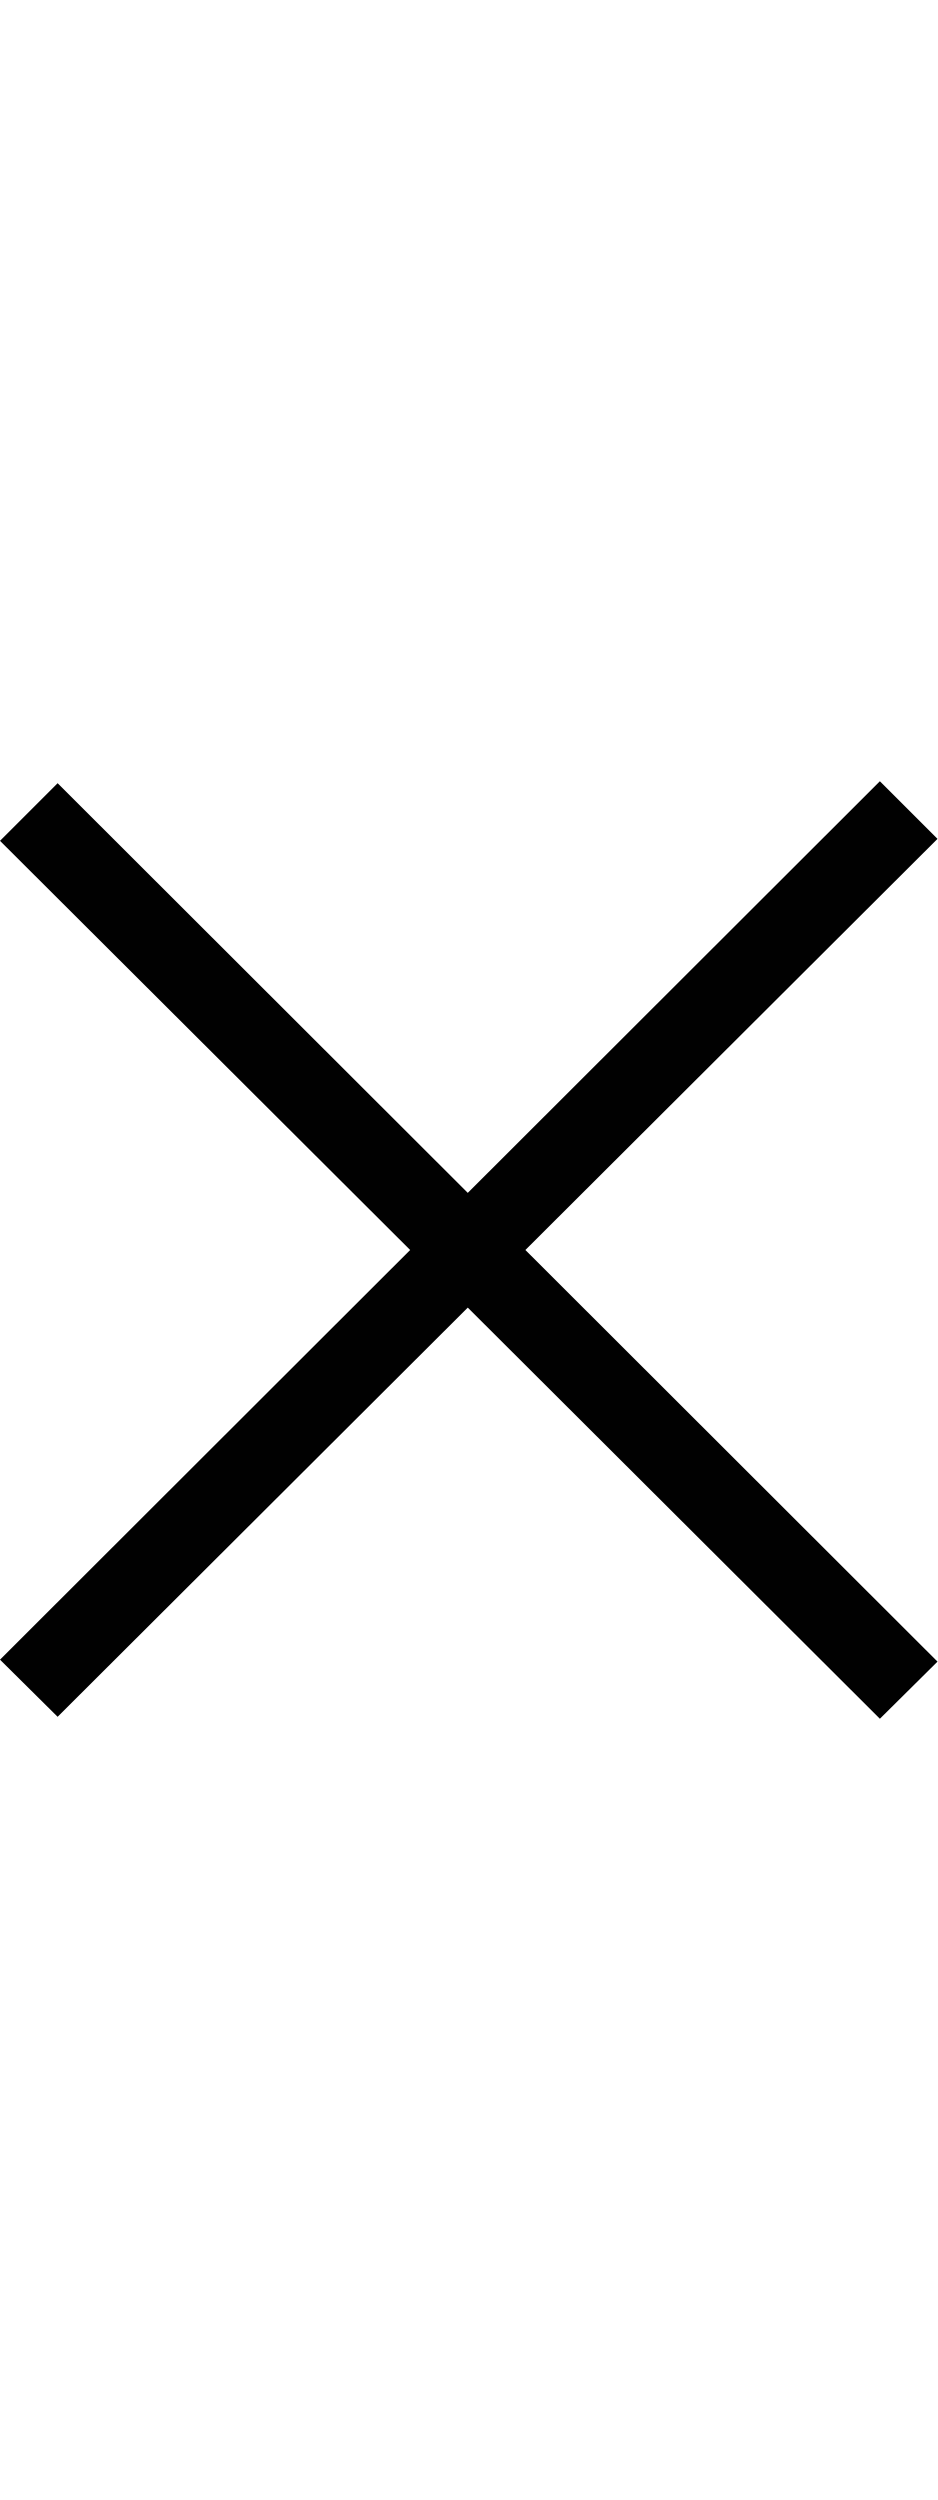
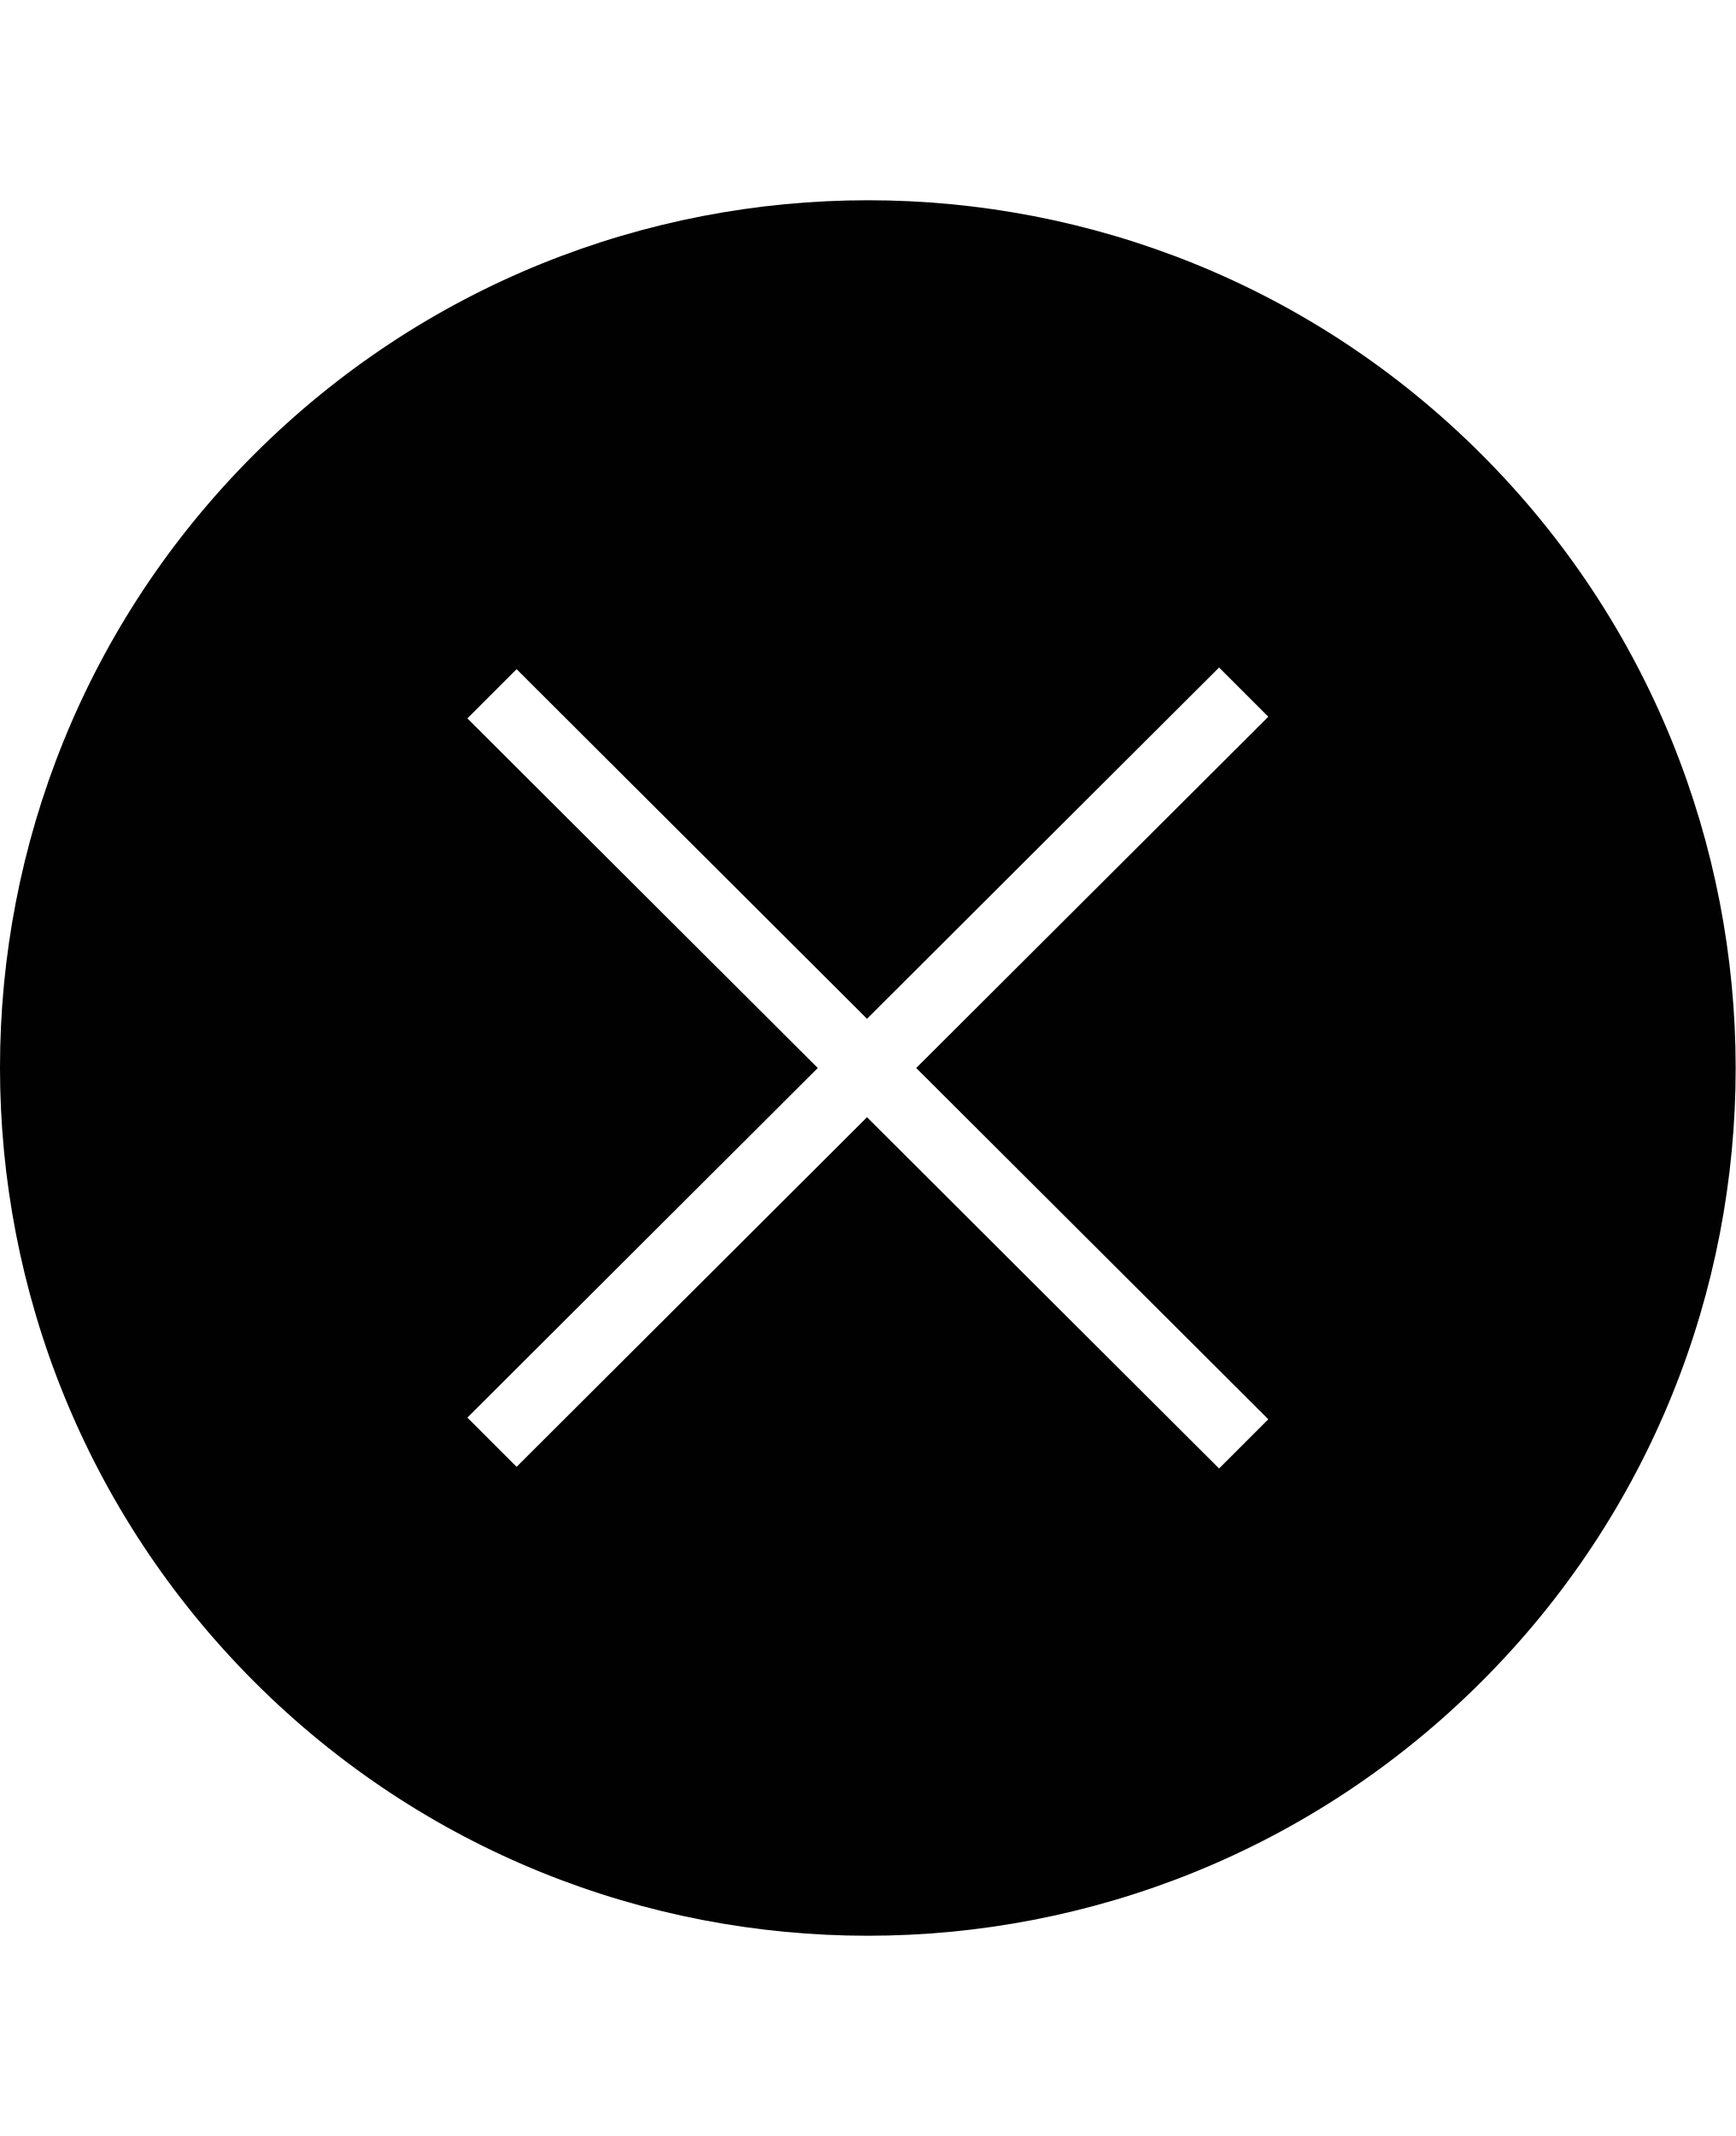
- <svg xmlns="http://www.w3.org/2000/svg" version="1.1" id="Layer_1" x="0px" y="0px" width="192px" height="512px" viewBox="160 0 192 512" enable-background="new 160 0 192 512" xml:space="preserve">
-   <polygon fill="#010101" points="340.2,160 255.8,244.3 171.8,160.4 160,172.2 244,256 160,339.9 171.8,351.6 255.8,267.8 340.2,352   352,340.3 267.6,256 352,171.8 " />
+ <svg xmlns="http://www.w3.org/2000/svg" version="1.1" id="Layer_1" x="0px" y="0px" width="416.074px" height="512px" viewBox="47.963 0 416.074 512" enable-background="new 47.963 0 416.074 512" xml:space="preserve">
+   <g>
+     <path fill="#010101" d="M403.1,108.9c-81.199-81.2-212.899-81.2-294.2,0c-81.3,81.2-81.2,212.9,0,294.2   c81.2,81.2,212.9,81.2,294.2,0C484.4,321.9,484.3,190.1,403.1,108.9z M352,340.2L340.2,352l-84.4-84.2l-84,83.8L160,339.8l84-83.8   l-84-83.8l11.8-11.8l84,83.8l84.4-84.2l11.8,11.8L267.6,256L352,340.2z" />
+   </g>
</svg>
